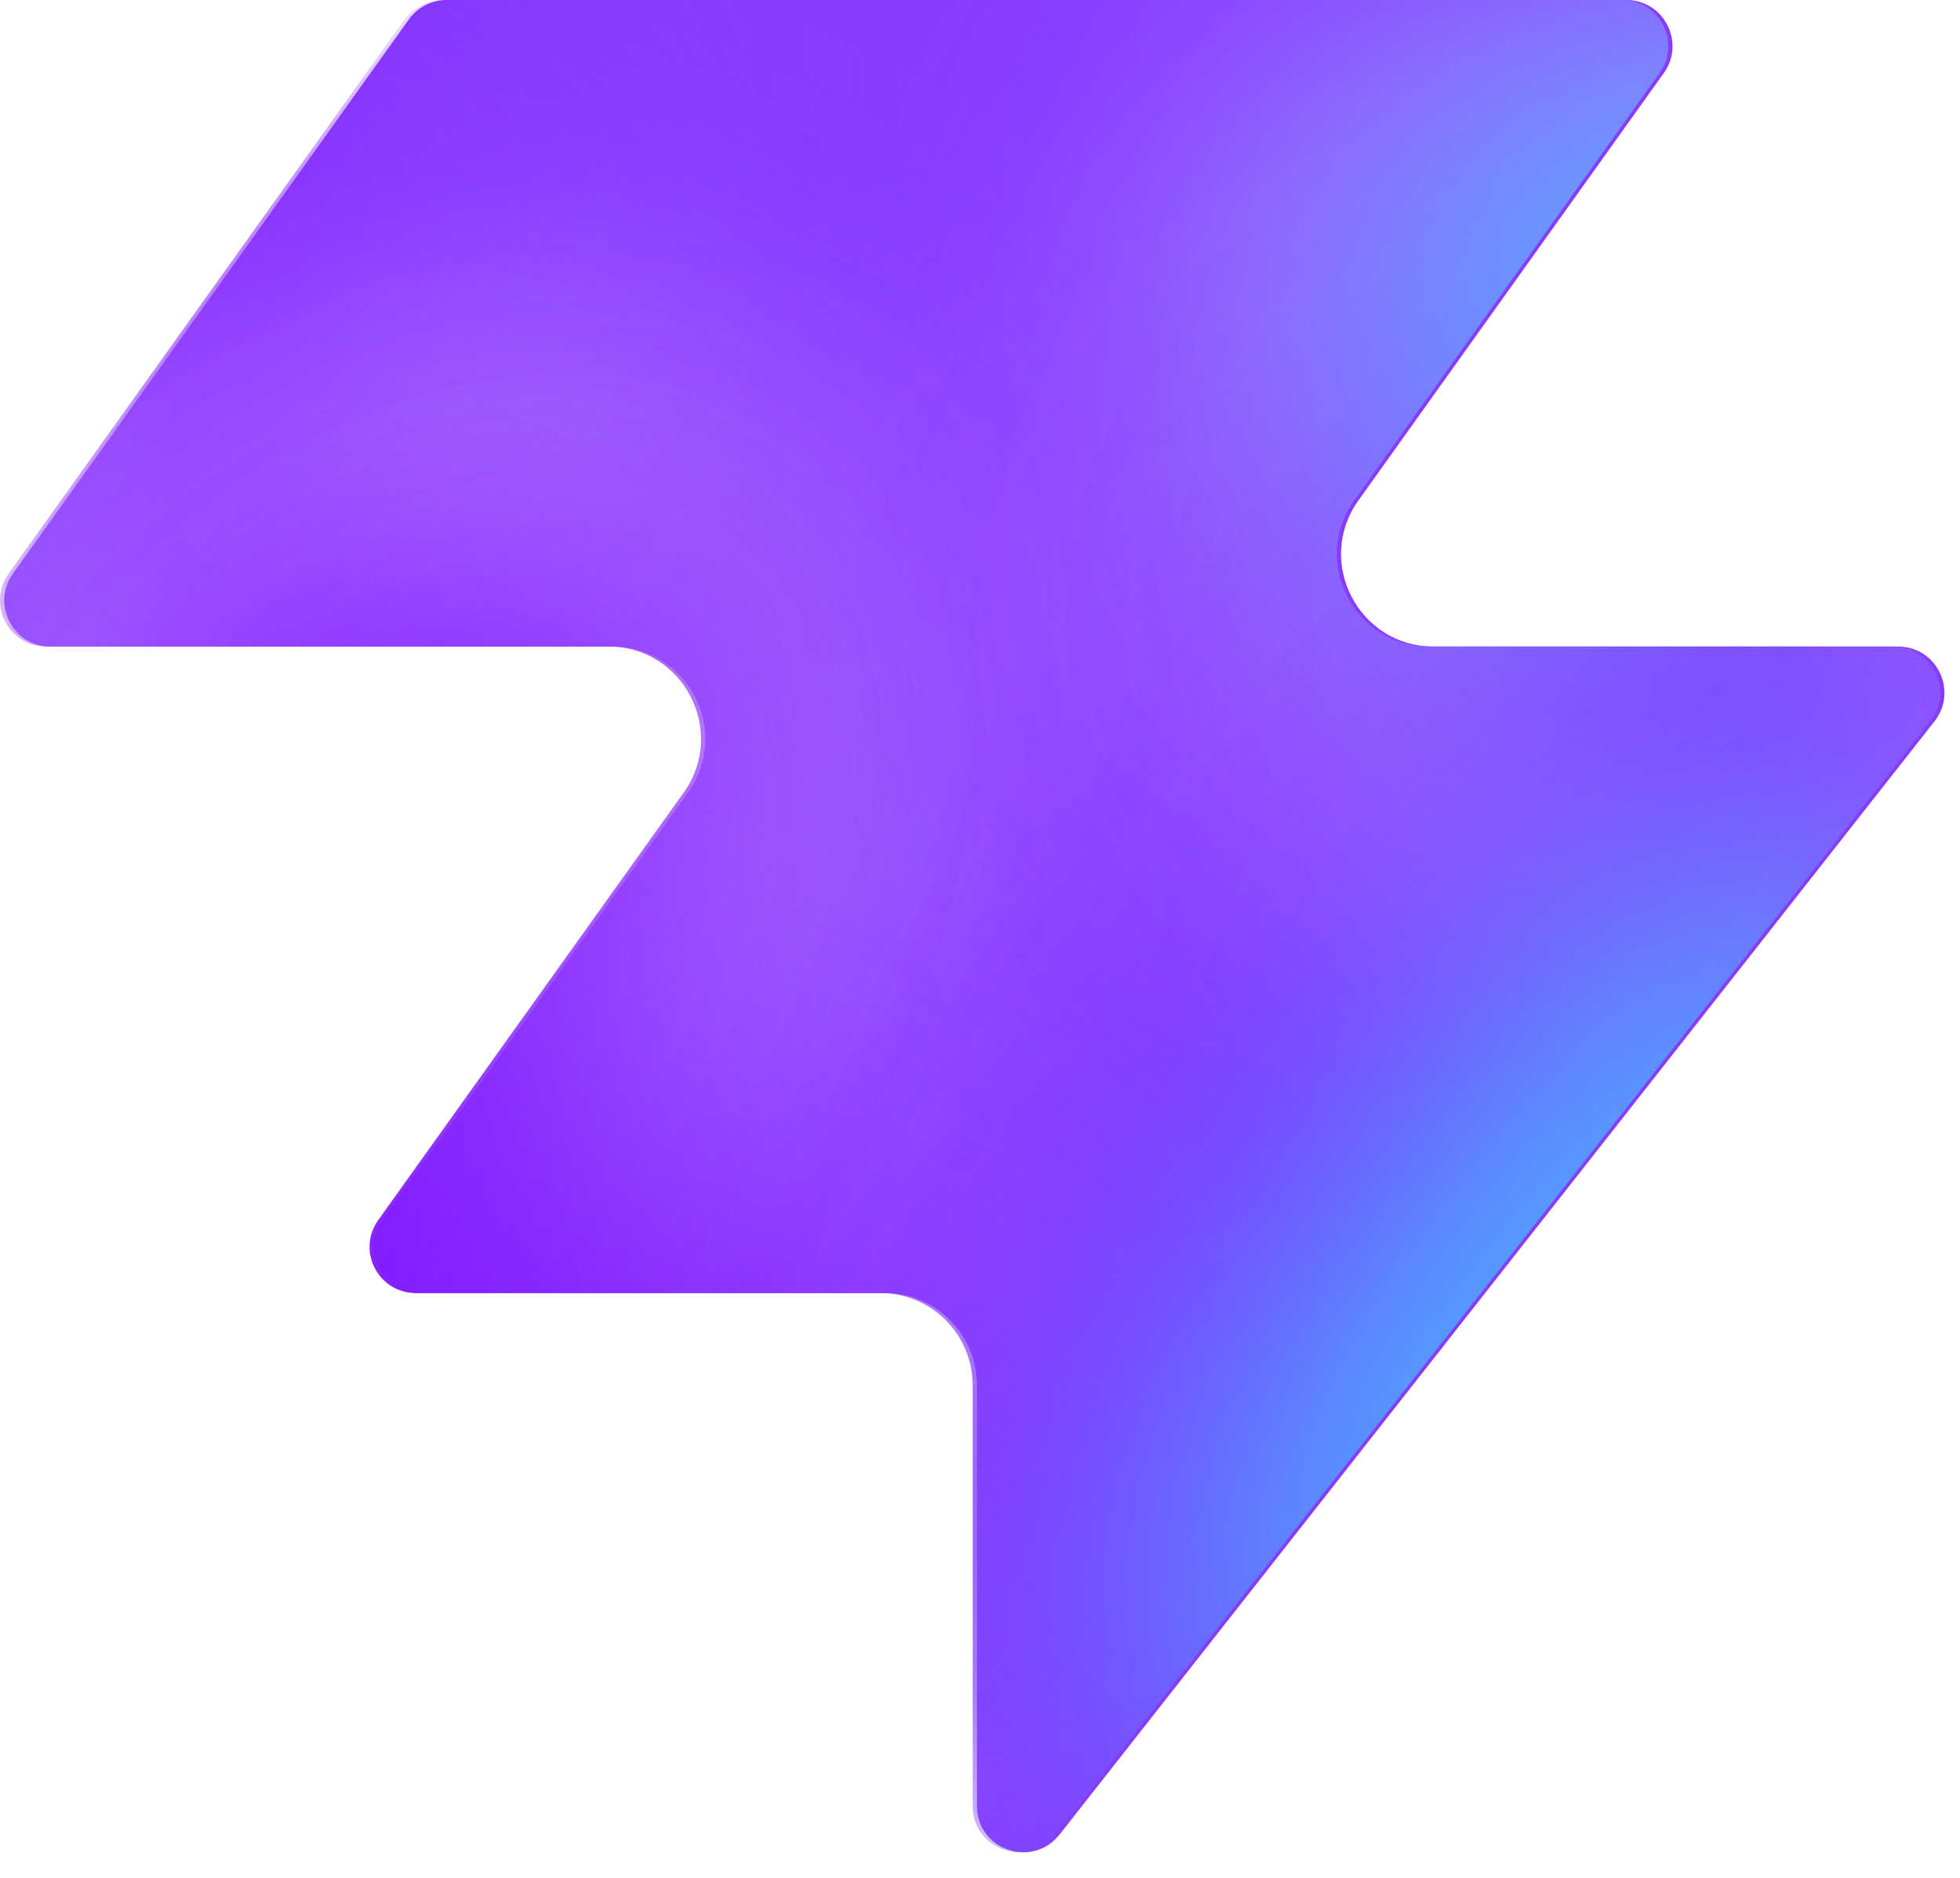
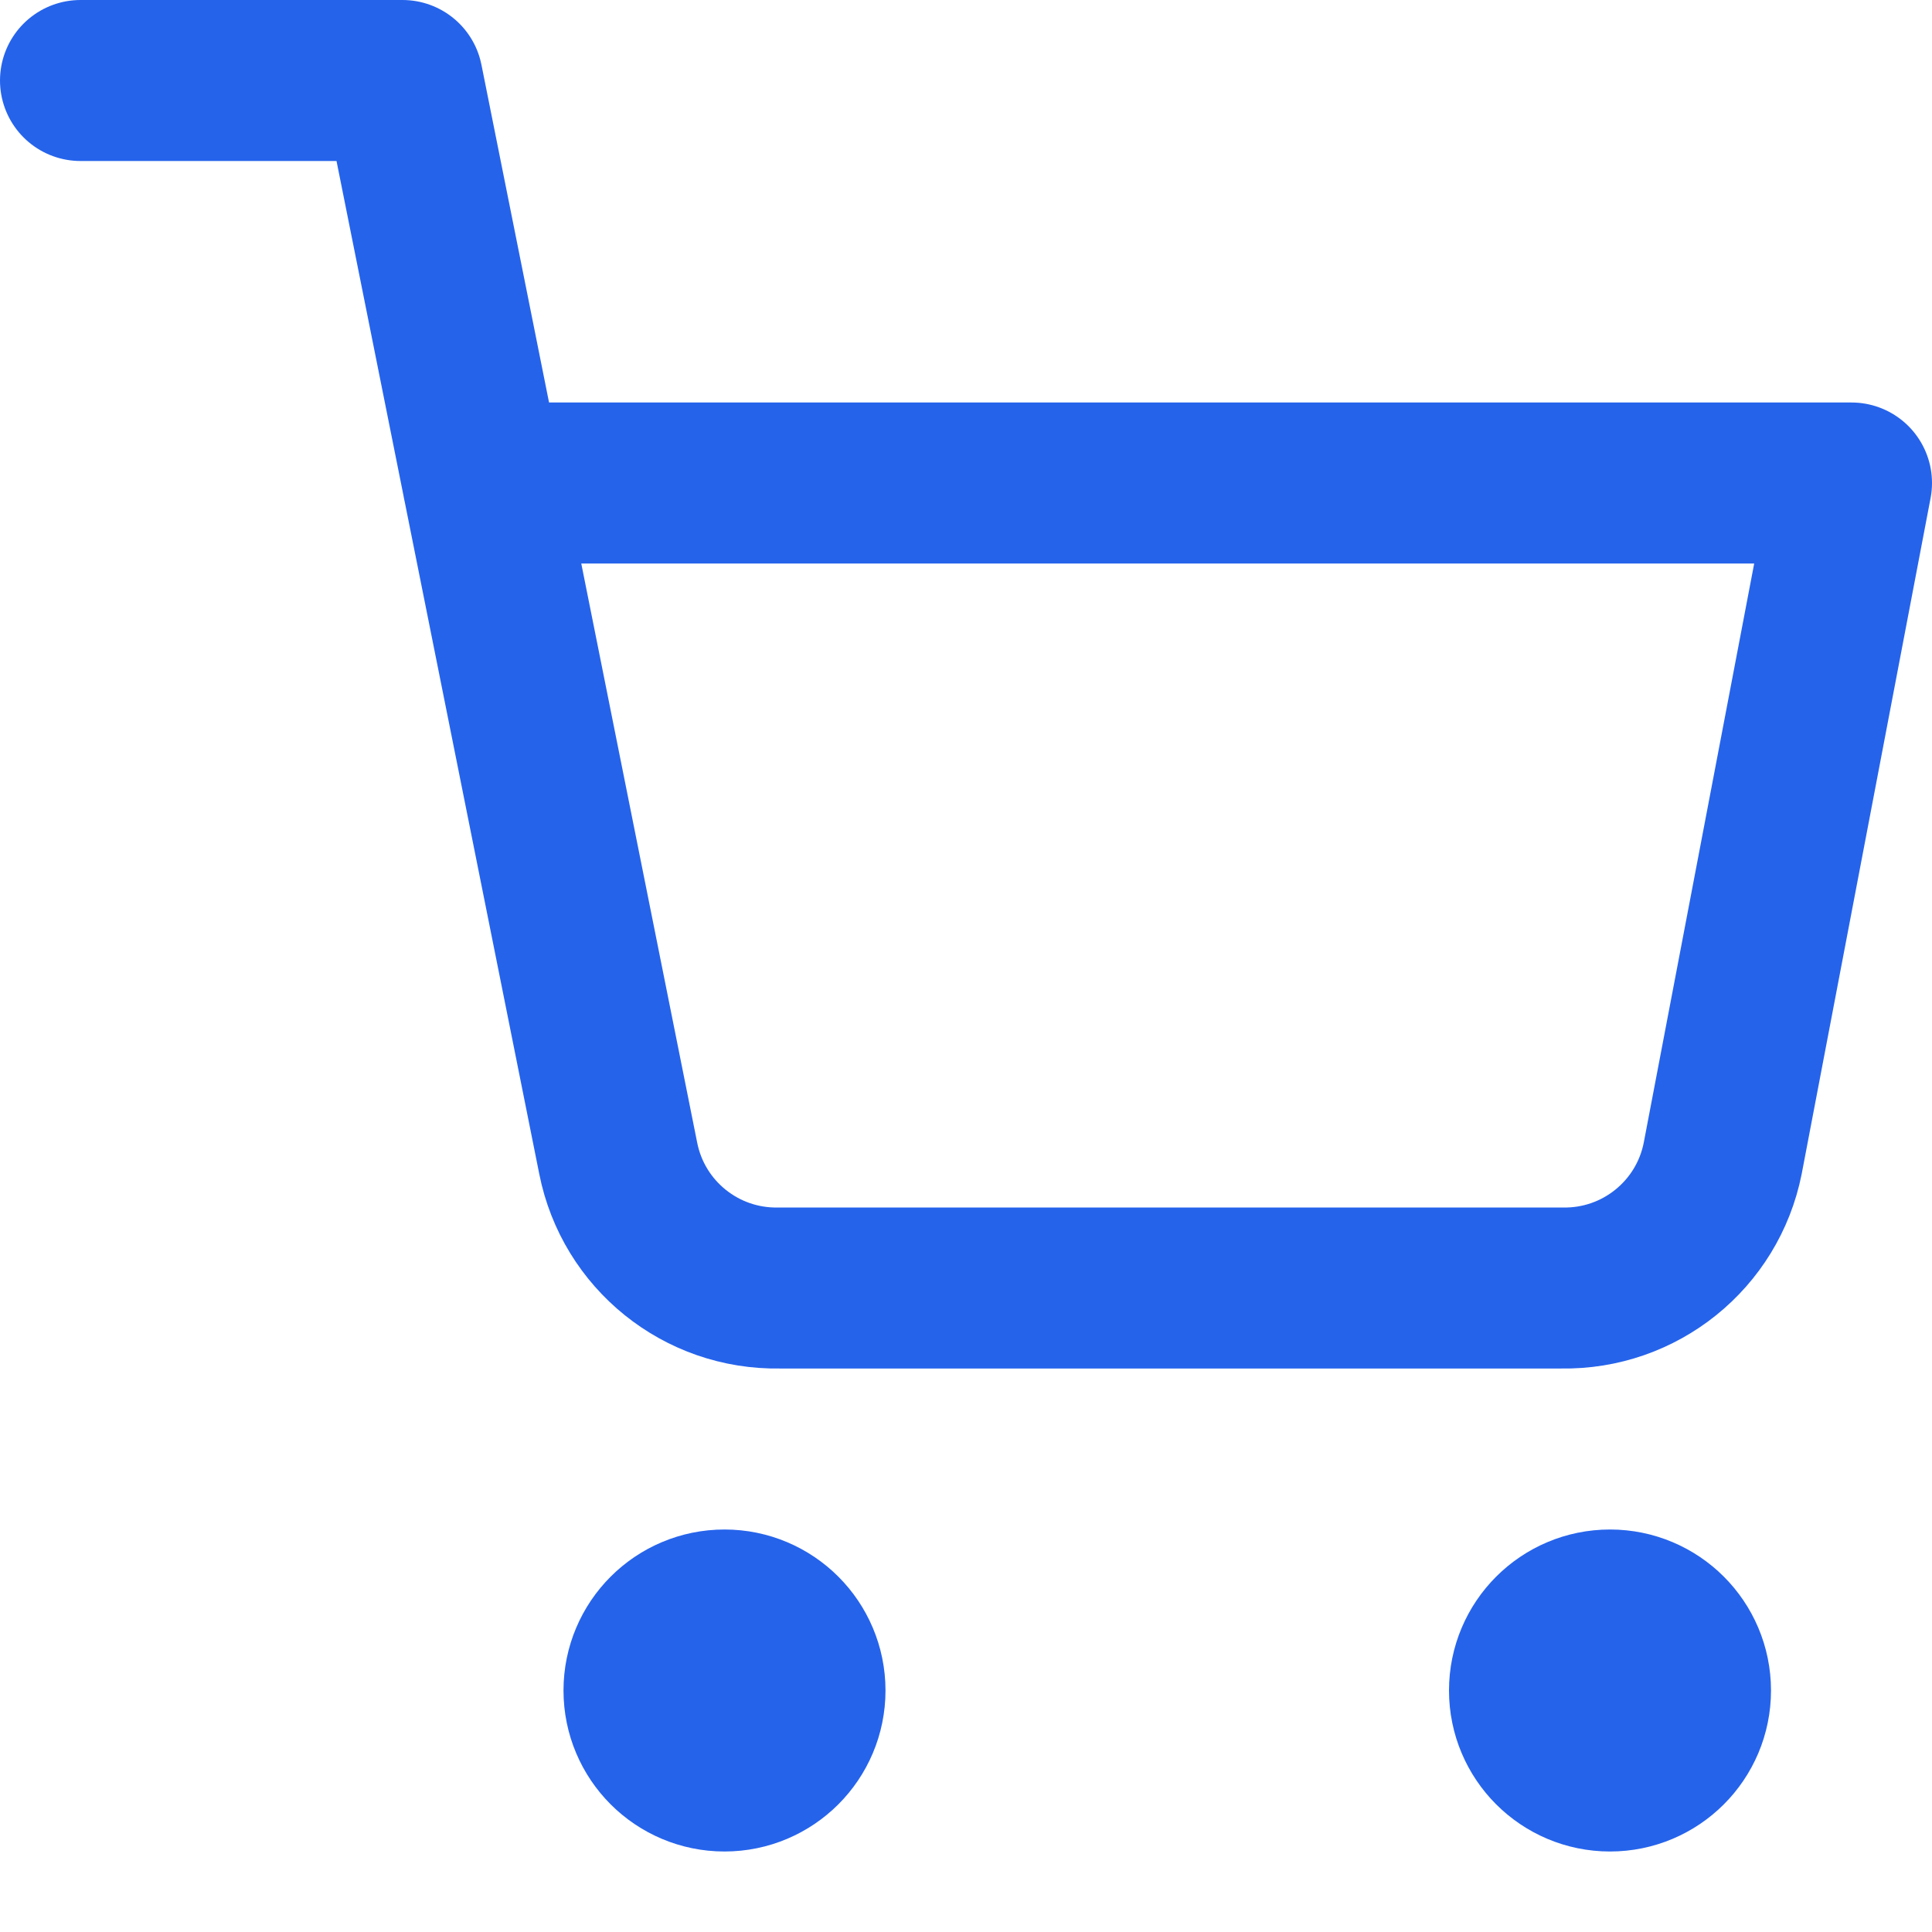
- <svg xmlns="http://www.w3.org/2000/svg" width="48" height="46" fill="none" viewBox="0 0 48 46">
-   <path fill="#863bff" d="M25.946 44.938c-.664.845-2.021.375-2.021-.698V33.937a2.26 2.26 0 0 0-2.262-2.262H10.287c-.92 0-1.456-1.04-.92-1.788l7.48-10.471c1.07-1.497 0-3.578-1.842-3.578H1.237c-.92 0-1.456-1.04-.92-1.788L10.013.474c.214-.297.556-.474.92-.474h28.894c.92 0 1.456 1.04.92 1.788l-7.48 10.471c-1.07 1.498 0 3.579 1.842 3.579h11.377c.943 0 1.473 1.088.89 1.83L25.947 44.94z" style="fill:#863bff;fill:color(display-p3 .525 .23 1);fill-opacity:1" />
-   <mask id="a" width="48" height="46" x="0" y="0" maskUnits="userSpaceOnUse" style="mask-type:alpha">
-     <path fill="#000" d="M25.842 44.938c-.664.844-2.021.375-2.021-.698V33.937a2.26 2.26 0 0 0-2.262-2.262H10.183c-.92 0-1.456-1.04-.92-1.788l7.48-10.471c1.07-1.498 0-3.579-1.842-3.579H1.133c-.92 0-1.456-1.04-.92-1.787L9.91.473c.214-.297.556-.474.92-.474h28.894c.92 0 1.456 1.04.92 1.788l-7.48 10.471c-1.07 1.498 0 3.578 1.842 3.578h11.377c.943 0 1.473 1.088.89 1.832L25.843 44.94z" style="fill:#000;fill-opacity:1" />
-   </mask>
-   <g mask="url(#a)">
-     <g filter="url(#b)">
-       <ellipse cx="5.508" cy="14.704" fill="#ede6ff" rx="5.508" ry="14.704" style="fill:#ede6ff;fill:color(display-p3 .927 .903 1);fill-opacity:1" transform="matrix(.00324 1 1 -.00324 -4.47 31.516)" />
-     </g>
-     <g filter="url(#c)">
-       <ellipse cx="10.399" cy="29.851" fill="#ede6ff" rx="10.399" ry="29.851" style="fill:#ede6ff;fill:color(display-p3 .927 .903 1);fill-opacity:1" transform="matrix(.00324 1 1 -.00324 -39.328 7.883)" />
-     </g>
-     <g filter="url(#d)">
-       <ellipse cx="5.508" cy="30.487" fill="#7e14ff" rx="5.508" ry="30.487" style="fill:#7e14ff;fill:color(display-p3 .492 .077 1);fill-opacity:1" transform="rotate(89.814 -25.913 -14.639)scale(1 -1)" />
-     </g>
-     <g filter="url(#e)">
-       <ellipse cx="5.508" cy="30.599" fill="#7e14ff" rx="5.508" ry="30.599" style="fill:#7e14ff;fill:color(display-p3 .492 .077 1);fill-opacity:1" transform="rotate(89.814 -32.644 -3.334)scale(1 -1)" />
-     </g>
-     <g filter="url(#f)">
-       <ellipse cx="5.508" cy="30.599" fill="#7e14ff" rx="5.508" ry="30.599" style="fill:#7e14ff;fill:color(display-p3 .492 .077 1);fill-opacity:1" transform="matrix(.00324 1 1 -.00324 -34.34 30.47)" />
-     </g>
-     <g filter="url(#g)">
-       <ellipse cx="14.072" cy="22.078" fill="#ede6ff" rx="14.072" ry="22.078" style="fill:#ede6ff;fill:color(display-p3 .927 .903 1);fill-opacity:1" transform="rotate(93.35 24.506 48.493)scale(-1 1)" />
-     </g>
-     <g filter="url(#h)">
-       <ellipse cx="3.47" cy="21.501" fill="#7e14ff" rx="3.47" ry="21.501" style="fill:#7e14ff;fill:color(display-p3 .492 .077 1);fill-opacity:1" transform="rotate(89.009 28.708 47.59)scale(-1 1)" />
-     </g>
-     <g filter="url(#i)">
-       <ellipse cx="3.47" cy="21.501" fill="#7e14ff" rx="3.47" ry="21.501" style="fill:#7e14ff;fill:color(display-p3 .492 .077 1);fill-opacity:1" transform="rotate(89.009 28.708 47.59)scale(-1 1)" />
-     </g>
-     <g filter="url(#j)">
-       <ellipse cx=".387" cy="8.972" fill="#7e14ff" rx="4.407" ry="29.108" style="fill:#7e14ff;fill:color(display-p3 .492 .077 1);fill-opacity:1" transform="rotate(39.51 .387 8.972)" />
-     </g>
-     <g filter="url(#k)">
-       <ellipse cx="47.523" cy="-6.092" fill="#7e14ff" rx="4.407" ry="29.108" style="fill:#7e14ff;fill:color(display-p3 .492 .077 1);fill-opacity:1" transform="rotate(37.892 47.523 -6.092)" />
-     </g>
-     <g filter="url(#l)">
-       <ellipse cx="41.412" cy="6.333" fill="#47bfff" rx="5.971" ry="9.665" style="fill:#47bfff;fill:color(display-p3 .28 .748 1);fill-opacity:1" transform="rotate(37.892 41.412 6.333)" />
-     </g>
-     <g filter="url(#m)">
-       <ellipse cx="-1.879" cy="38.332" fill="#7e14ff" rx="4.407" ry="29.108" style="fill:#7e14ff;fill:color(display-p3 .492 .077 1);fill-opacity:1" transform="rotate(37.892 -1.88 38.332)" />
-     </g>
-     <g filter="url(#n)">
-       <ellipse cx="-1.879" cy="38.332" fill="#7e14ff" rx="4.407" ry="29.108" style="fill:#7e14ff;fill:color(display-p3 .492 .077 1);fill-opacity:1" transform="rotate(37.892 -1.88 38.332)" />
-     </g>
-     <g filter="url(#o)">
-       <ellipse cx="35.651" cy="29.907" fill="#7e14ff" rx="4.407" ry="29.108" style="fill:#7e14ff;fill:color(display-p3 .492 .077 1);fill-opacity:1" transform="rotate(37.892 35.651 29.907)" />
-     </g>
-     <g filter="url(#p)">
-       <ellipse cx="38.418" cy="32.4" fill="#47bfff" rx="5.971" ry="15.297" style="fill:#47bfff;fill:color(display-p3 .28 .748 1);fill-opacity:1" transform="rotate(37.892 38.418 32.4)" />
-     </g>
-   </g>
-   <defs>
-     <filter id="b" width="60.045" height="41.654" x="-19.77" y="16.149" color-interpolation-filters="sRGB" filterUnits="userSpaceOnUse">
-       <feFlood flood-opacity="0" result="BackgroundImageFix" />
-       <feBlend in="SourceGraphic" in2="BackgroundImageFix" result="shape" />
-       <feGaussianBlur result="effect1_foregroundBlur_2002_17158" stdDeviation="7.659" />
-     </filter>
-     <filter id="c" width="90.34" height="51.437" x="-54.613" y="-7.533" color-interpolation-filters="sRGB" filterUnits="userSpaceOnUse">
-       <feFlood flood-opacity="0" result="BackgroundImageFix" />
-       <feBlend in="SourceGraphic" in2="BackgroundImageFix" result="shape" />
-       <feGaussianBlur result="effect1_foregroundBlur_2002_17158" stdDeviation="7.659" />
-     </filter>
-     <filter id="d" width="79.355" height="29.4" x="-49.64" y="2.03" color-interpolation-filters="sRGB" filterUnits="userSpaceOnUse">
-       <feFlood flood-opacity="0" result="BackgroundImageFix" />
-       <feBlend in="SourceGraphic" in2="BackgroundImageFix" result="shape" />
-       <feGaussianBlur result="effect1_foregroundBlur_2002_17158" stdDeviation="4.596" />
-     </filter>
-     <filter id="e" width="79.579" height="29.4" x="-45.045" y="20.029" color-interpolation-filters="sRGB" filterUnits="userSpaceOnUse">
-       <feFlood flood-opacity="0" result="BackgroundImageFix" />
-       <feBlend in="SourceGraphic" in2="BackgroundImageFix" result="shape" />
-       <feGaussianBlur result="effect1_foregroundBlur_2002_17158" stdDeviation="4.596" />
-     </filter>
-     <filter id="f" width="79.579" height="29.4" x="-43.513" y="21.178" color-interpolation-filters="sRGB" filterUnits="userSpaceOnUse">
-       <feFlood flood-opacity="0" result="BackgroundImageFix" />
-       <feBlend in="SourceGraphic" in2="BackgroundImageFix" result="shape" />
-       <feGaussianBlur result="effect1_foregroundBlur_2002_17158" stdDeviation="4.596" />
-     </filter>
-     <filter id="g" width="74.749" height="58.852" x="15.756" y="-17.901" color-interpolation-filters="sRGB" filterUnits="userSpaceOnUse">
-       <feFlood flood-opacity="0" result="BackgroundImageFix" />
-       <feBlend in="SourceGraphic" in2="BackgroundImageFix" result="shape" />
-       <feGaussianBlur result="effect1_foregroundBlur_2002_17158" stdDeviation="7.659" />
-     </filter>
-     <filter id="h" width="61.377" height="25.362" x="23.548" y="2.284" color-interpolation-filters="sRGB" filterUnits="userSpaceOnUse">
-       <feFlood flood-opacity="0" result="BackgroundImageFix" />
-       <feBlend in="SourceGraphic" in2="BackgroundImageFix" result="shape" />
-       <feGaussianBlur result="effect1_foregroundBlur_2002_17158" stdDeviation="4.596" />
-     </filter>
-     <filter id="i" width="61.377" height="25.362" x="23.548" y="2.284" color-interpolation-filters="sRGB" filterUnits="userSpaceOnUse">
-       <feFlood flood-opacity="0" result="BackgroundImageFix" />
-       <feBlend in="SourceGraphic" in2="BackgroundImageFix" result="shape" />
-       <feGaussianBlur result="effect1_foregroundBlur_2002_17158" stdDeviation="4.596" />
-     </filter>
-     <filter id="j" width="56.045" height="63.649" x="-27.636" y="-22.853" color-interpolation-filters="sRGB" filterUnits="userSpaceOnUse">
-       <feFlood flood-opacity="0" result="BackgroundImageFix" />
-       <feBlend in="SourceGraphic" in2="BackgroundImageFix" result="shape" />
-       <feGaussianBlur result="effect1_foregroundBlur_2002_17158" stdDeviation="4.596" />
-     </filter>
-     <filter id="k" width="54.814" height="64.646" x="20.116" y="-38.415" color-interpolation-filters="sRGB" filterUnits="userSpaceOnUse">
-       <feFlood flood-opacity="0" result="BackgroundImageFix" />
-       <feBlend in="SourceGraphic" in2="BackgroundImageFix" result="shape" />
-       <feGaussianBlur result="effect1_foregroundBlur_2002_17158" stdDeviation="4.596" />
-     </filter>
-     <filter id="l" width="33.541" height="35.313" x="24.641" y="-11.323" color-interpolation-filters="sRGB" filterUnits="userSpaceOnUse">
-       <feFlood flood-opacity="0" result="BackgroundImageFix" />
-       <feBlend in="SourceGraphic" in2="BackgroundImageFix" result="shape" />
-       <feGaussianBlur result="effect1_foregroundBlur_2002_17158" stdDeviation="4.596" />
-     </filter>
-     <filter id="m" width="54.814" height="64.646" x="-29.286" y="6.009" color-interpolation-filters="sRGB" filterUnits="userSpaceOnUse">
-       <feFlood flood-opacity="0" result="BackgroundImageFix" />
-       <feBlend in="SourceGraphic" in2="BackgroundImageFix" result="shape" />
-       <feGaussianBlur result="effect1_foregroundBlur_2002_17158" stdDeviation="4.596" />
-     </filter>
-     <filter id="n" width="54.814" height="64.646" x="-29.286" y="6.009" color-interpolation-filters="sRGB" filterUnits="userSpaceOnUse">
-       <feFlood flood-opacity="0" result="BackgroundImageFix" />
-       <feBlend in="SourceGraphic" in2="BackgroundImageFix" result="shape" />
-       <feGaussianBlur result="effect1_foregroundBlur_2002_17158" stdDeviation="4.596" />
-     </filter>
-     <filter id="o" width="54.814" height="64.646" x="8.244" y="-2.416" color-interpolation-filters="sRGB" filterUnits="userSpaceOnUse">
-       <feFlood flood-opacity="0" result="BackgroundImageFix" />
-       <feBlend in="SourceGraphic" in2="BackgroundImageFix" result="shape" />
-       <feGaussianBlur result="effect1_foregroundBlur_2002_17158" stdDeviation="4.596" />
-     </filter>
-     <filter id="p" width="39.409" height="43.623" x="18.713" y="10.588" color-interpolation-filters="sRGB" filterUnits="userSpaceOnUse">
-       <feFlood flood-opacity="0" result="BackgroundImageFix" />
-       <feBlend in="SourceGraphic" in2="BackgroundImageFix" result="shape" />
-       <feGaussianBlur result="effect1_foregroundBlur_2002_17158" stdDeviation="4.596" />
-     </filter>
-   </defs>
+ <svg xmlns="http://www.w3.org/2000/svg" viewBox="0 0 24 24" fill="none" stroke="#2563eb" stroke-width="2" stroke-linecap="round" stroke-linejoin="round">
+   <circle cx="9" cy="21" r="1" />
+   <circle cx="20" cy="21" r="1" />
+   <path d="M1 1h4l2.68 13.39a2 2 0 0 0 2 1.61h9.72a2 2 0 0 0 2-1.61L23 6H6" />
</svg>
